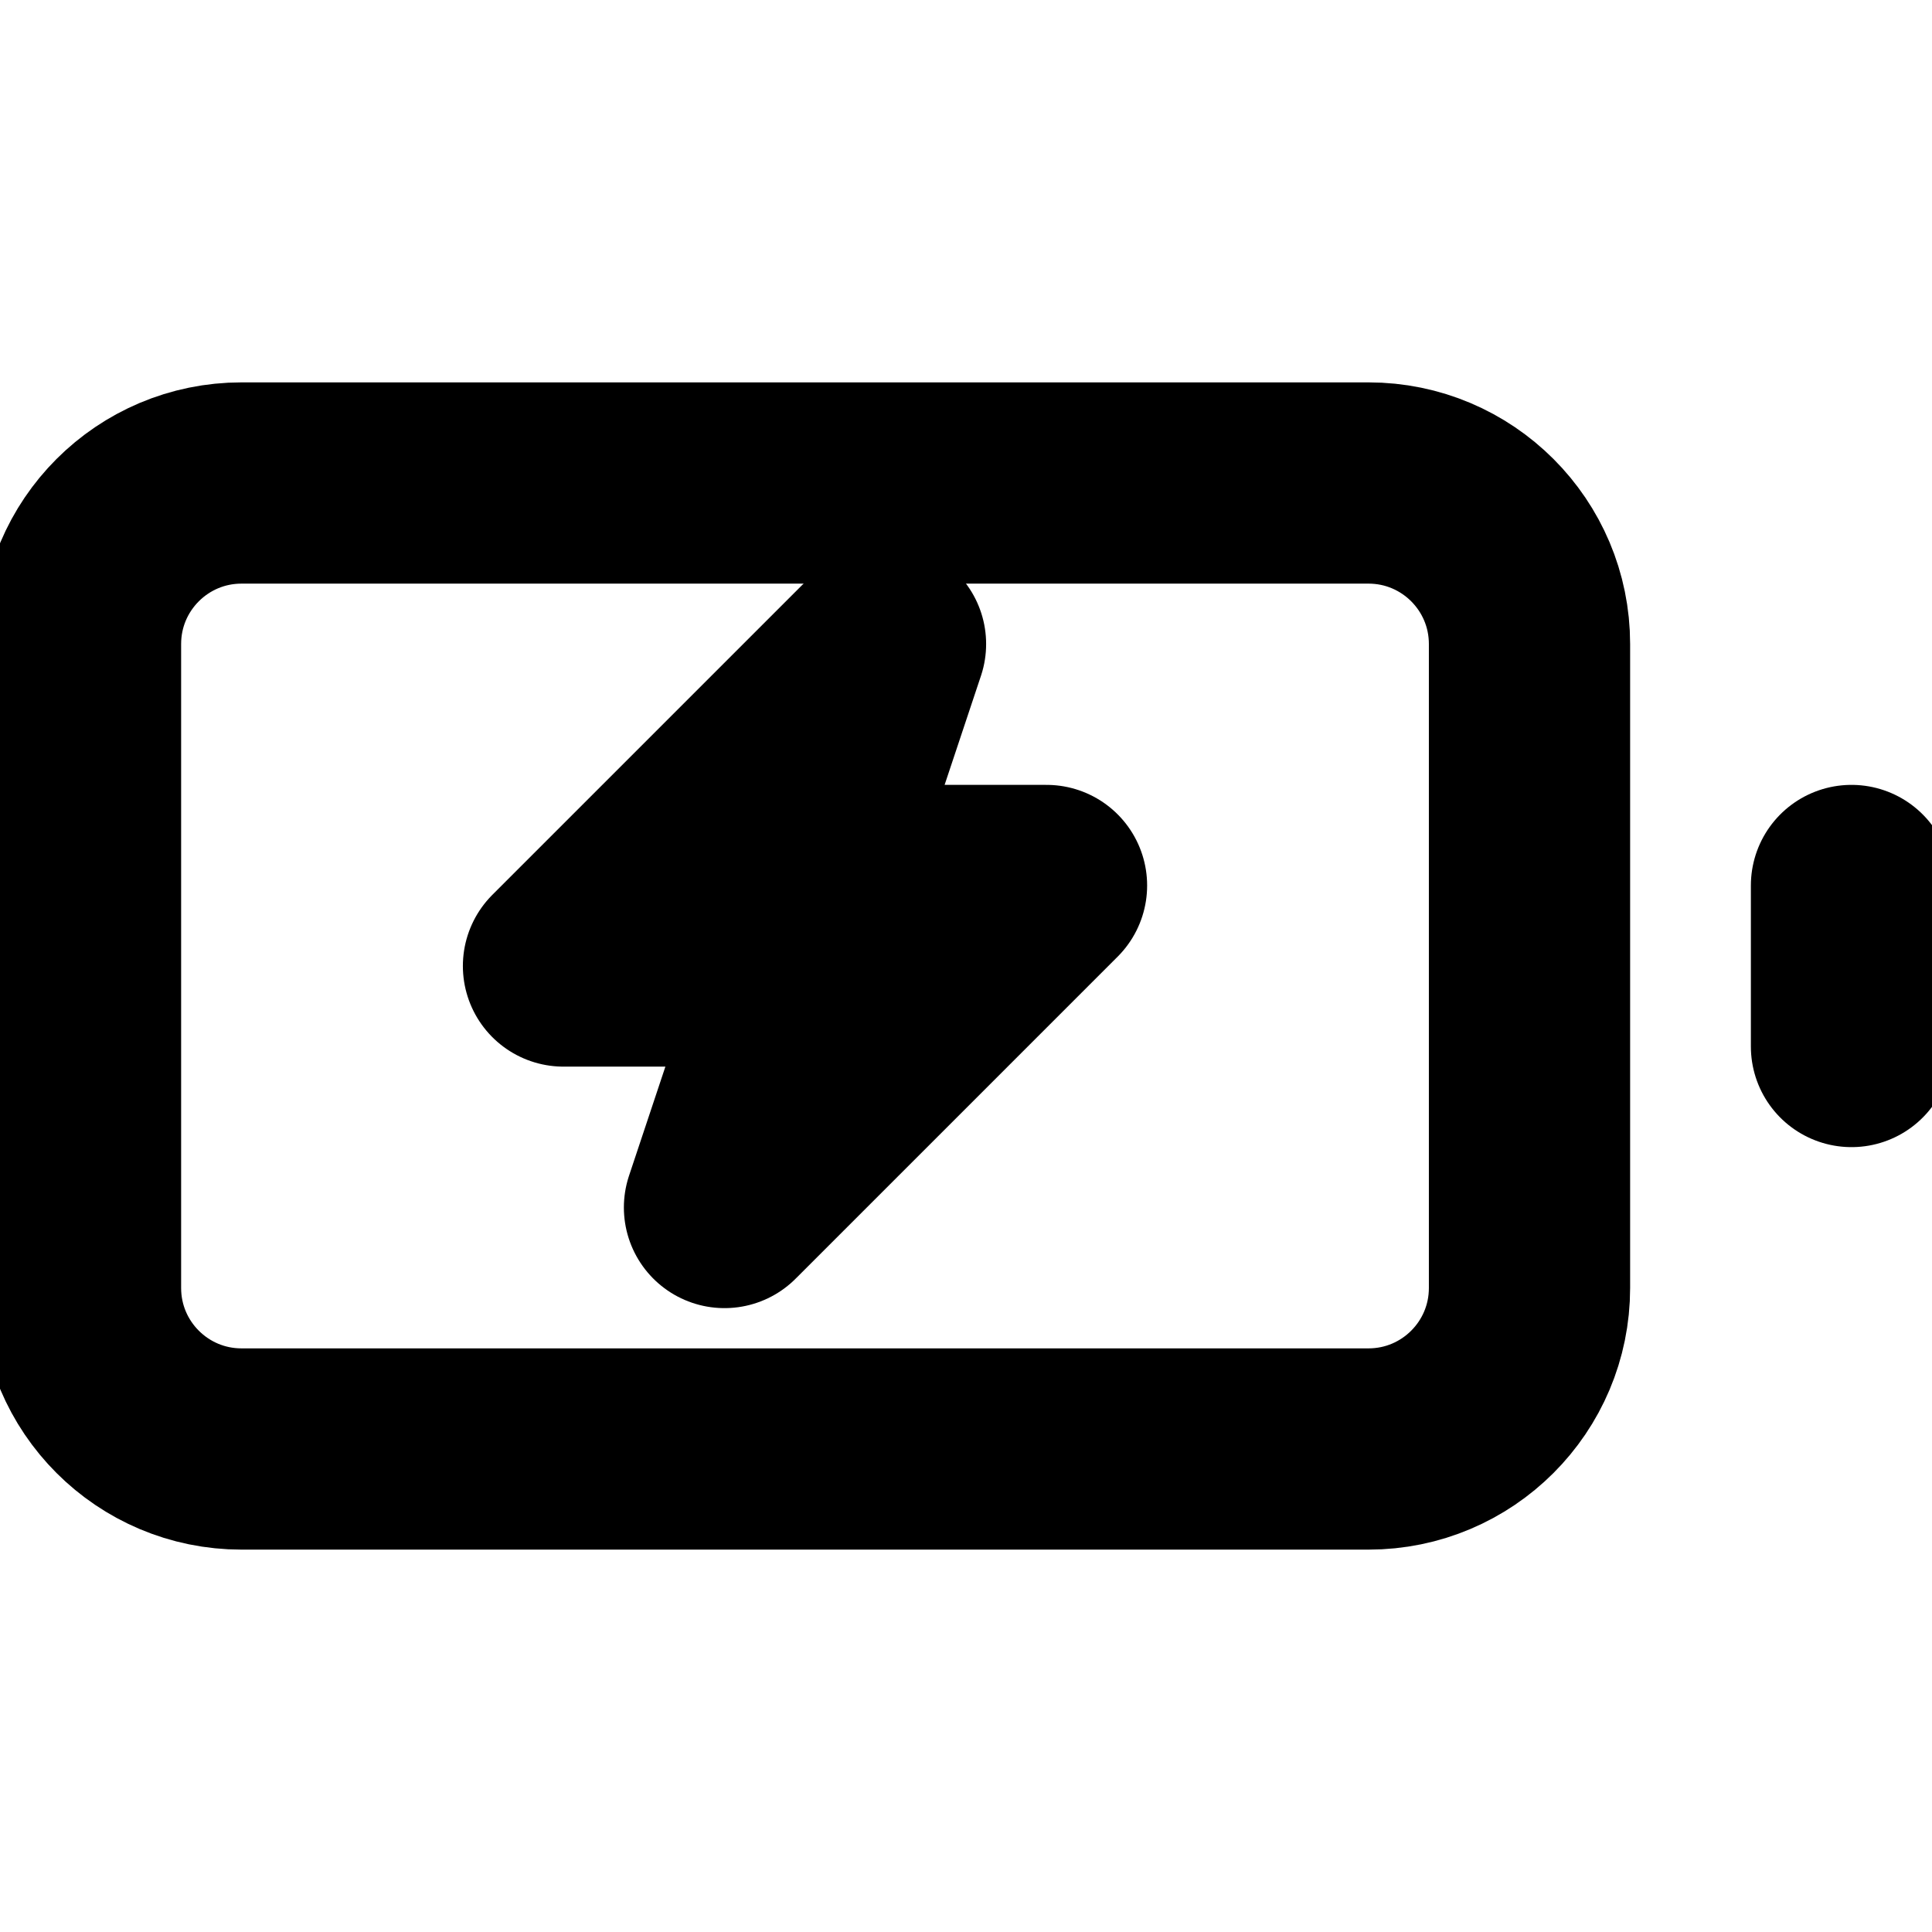
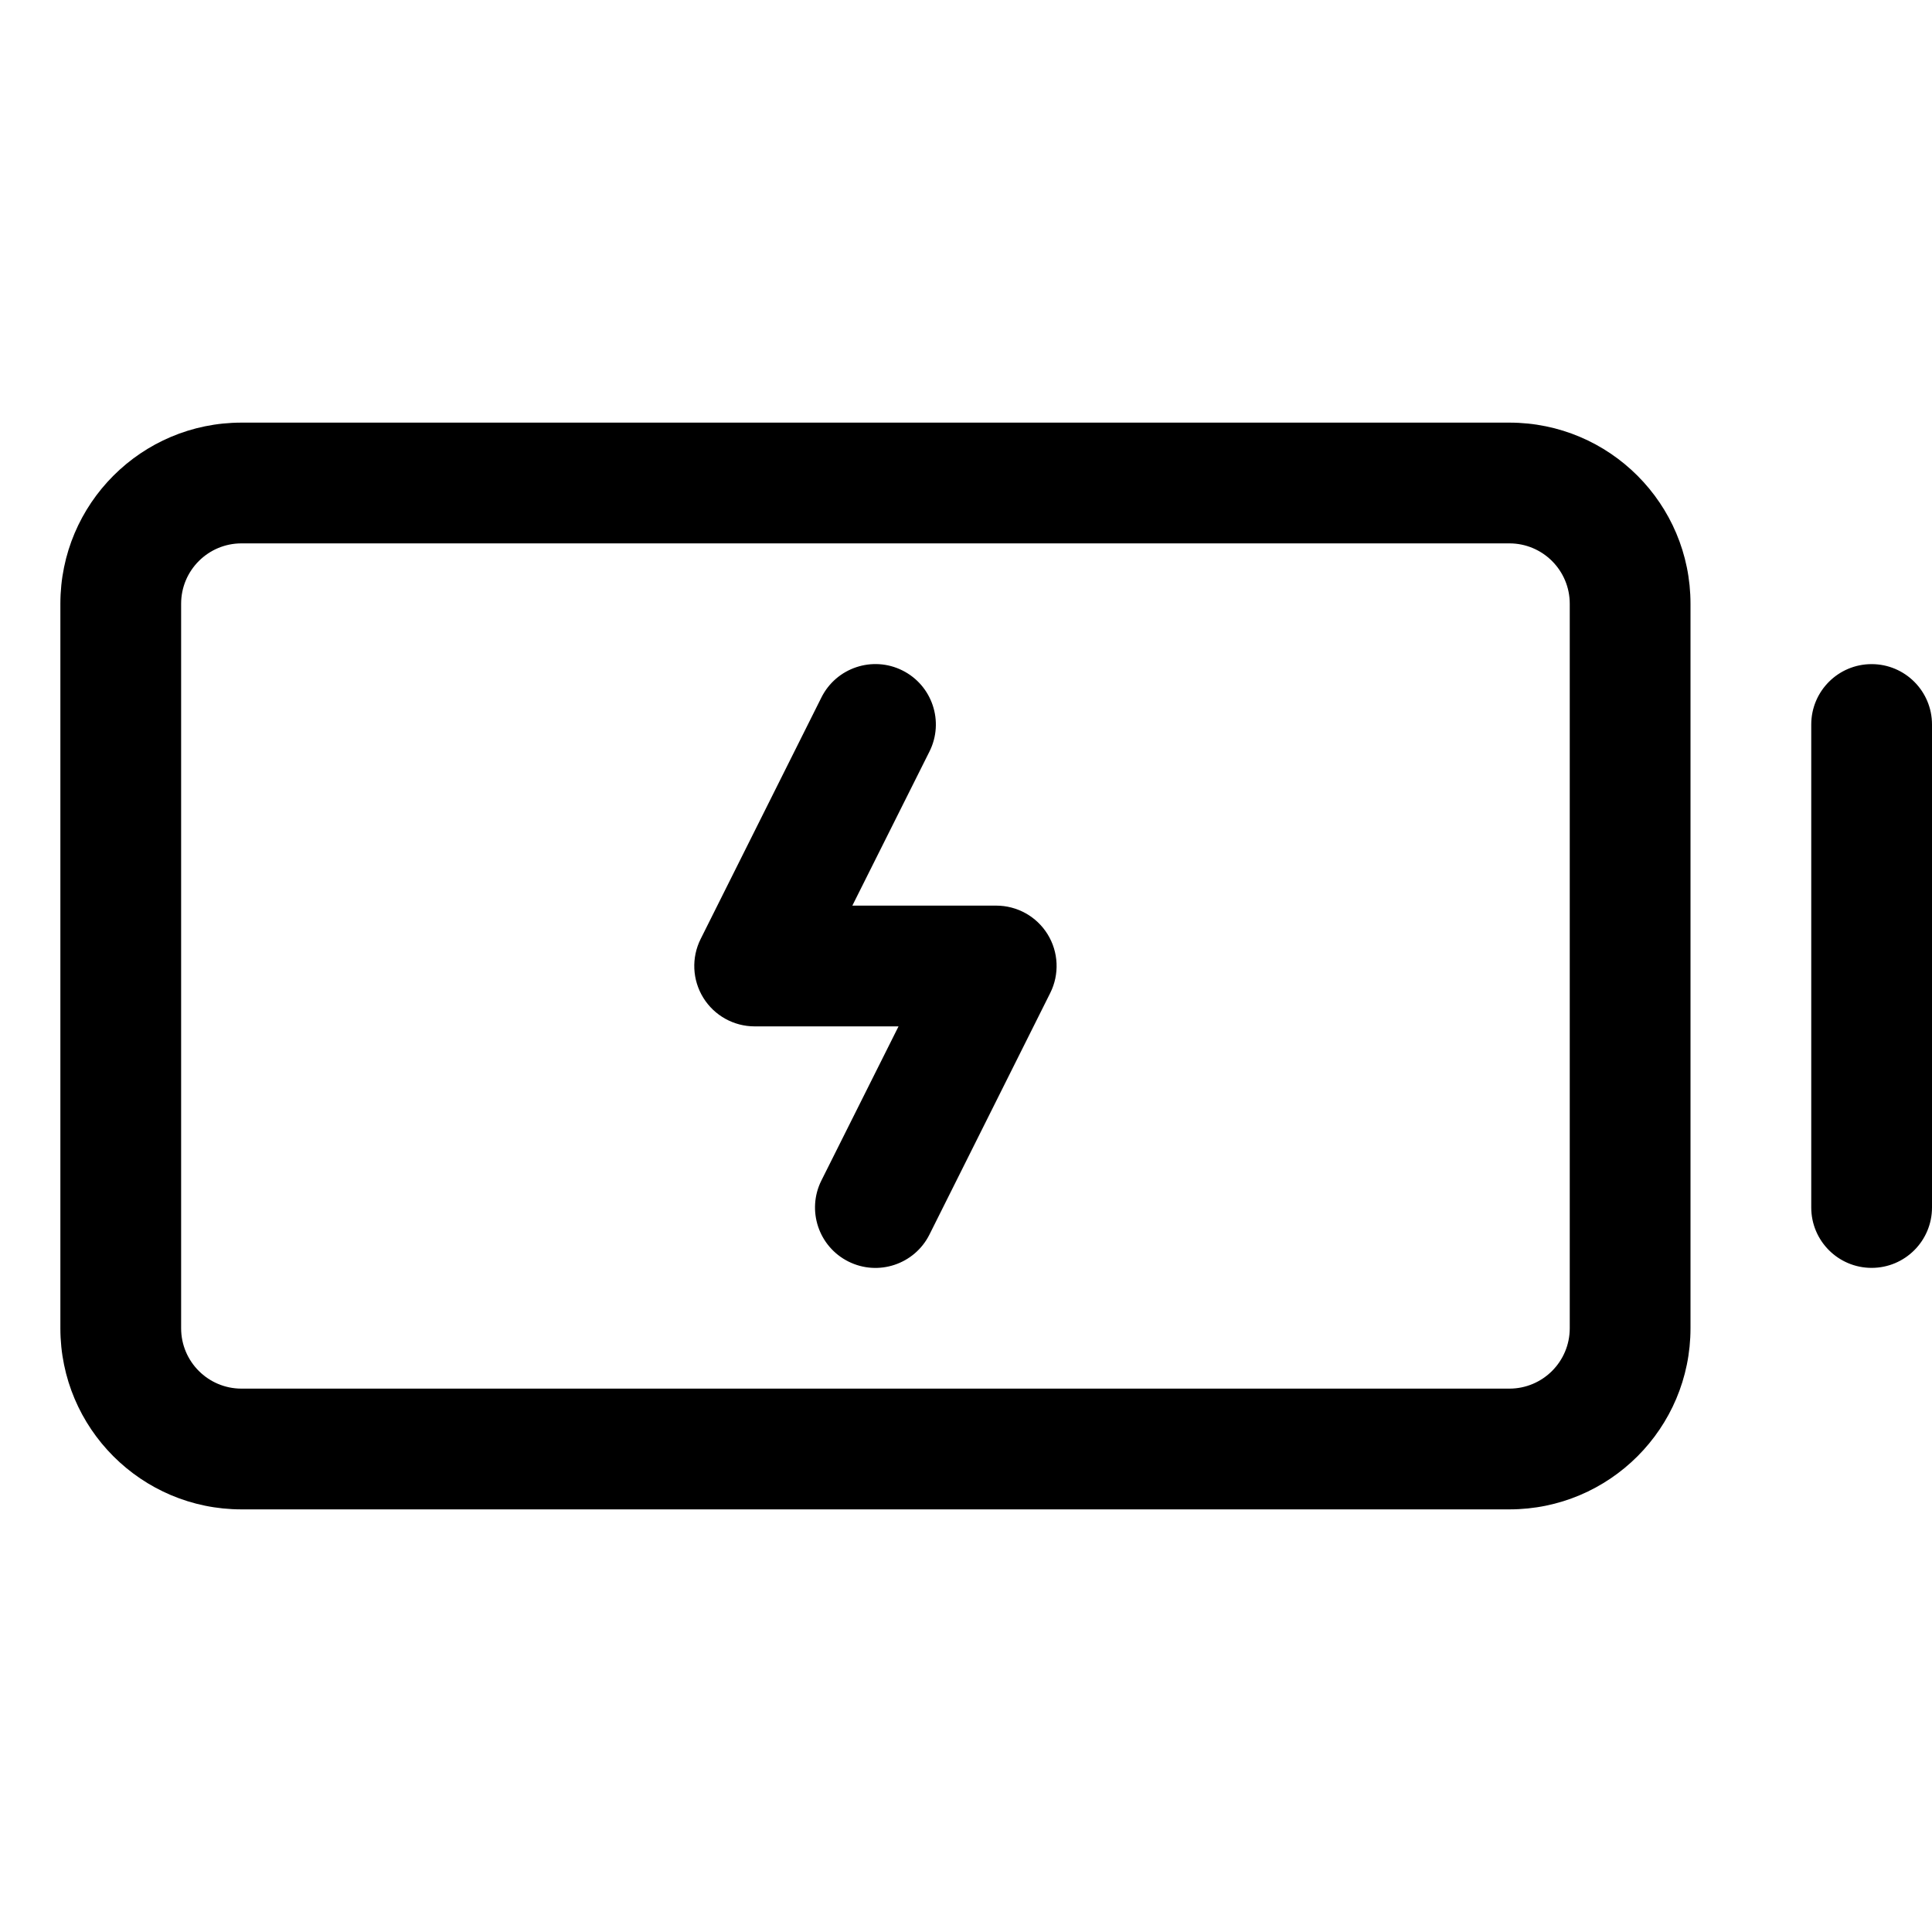
- <svg xmlns="http://www.w3.org/2000/svg" viewBox="0 0 24 24" fill="none" stroke="currentColor" stroke-width="2.5" stroke-linecap="round" stroke-linejoin="round">
-   <rect x="1" y="6" width="18" height="12" rx="2" ry="2" />
-   <line x1="23" y1="11" x2="23" y2="13" />
-   <polygon points="7 12 10 12 9 15 13 11 10 11 11 8 7 12" />
+ <svg xmlns="http://www.w3.org/2000/svg" viewBox="0 0 256 256" fill="currentColor">
+   <path d="M200,56H32A24,24,0,0,0,8,80v96a24,24,0,0,0,24,24H200a24,24,0,0,0,24-24V80A24,24,0,0,0,200,56Zm8,120a8,8,0,0,1-8,8H32a8,8,0,0,1-8-8V80a8,8,0,0,1,8-8H200a8,8,0,0,1,8,8Zm48-80v64a8,8,0,0,1-16,0V96a8,8,0,0,1,16,0ZM138.81,123.79a8,8,0,0,1,.35,7.79l-16,32a8,8,0,0,1-14.32-7.16L119.06,136H100a8,8,0,0,1-7.16-11.58l16-32a8,8,0,1,1,14.32,7.16L112.94,120H132A8,8,0,0,1,138.81,123.79Z" />
</svg>
